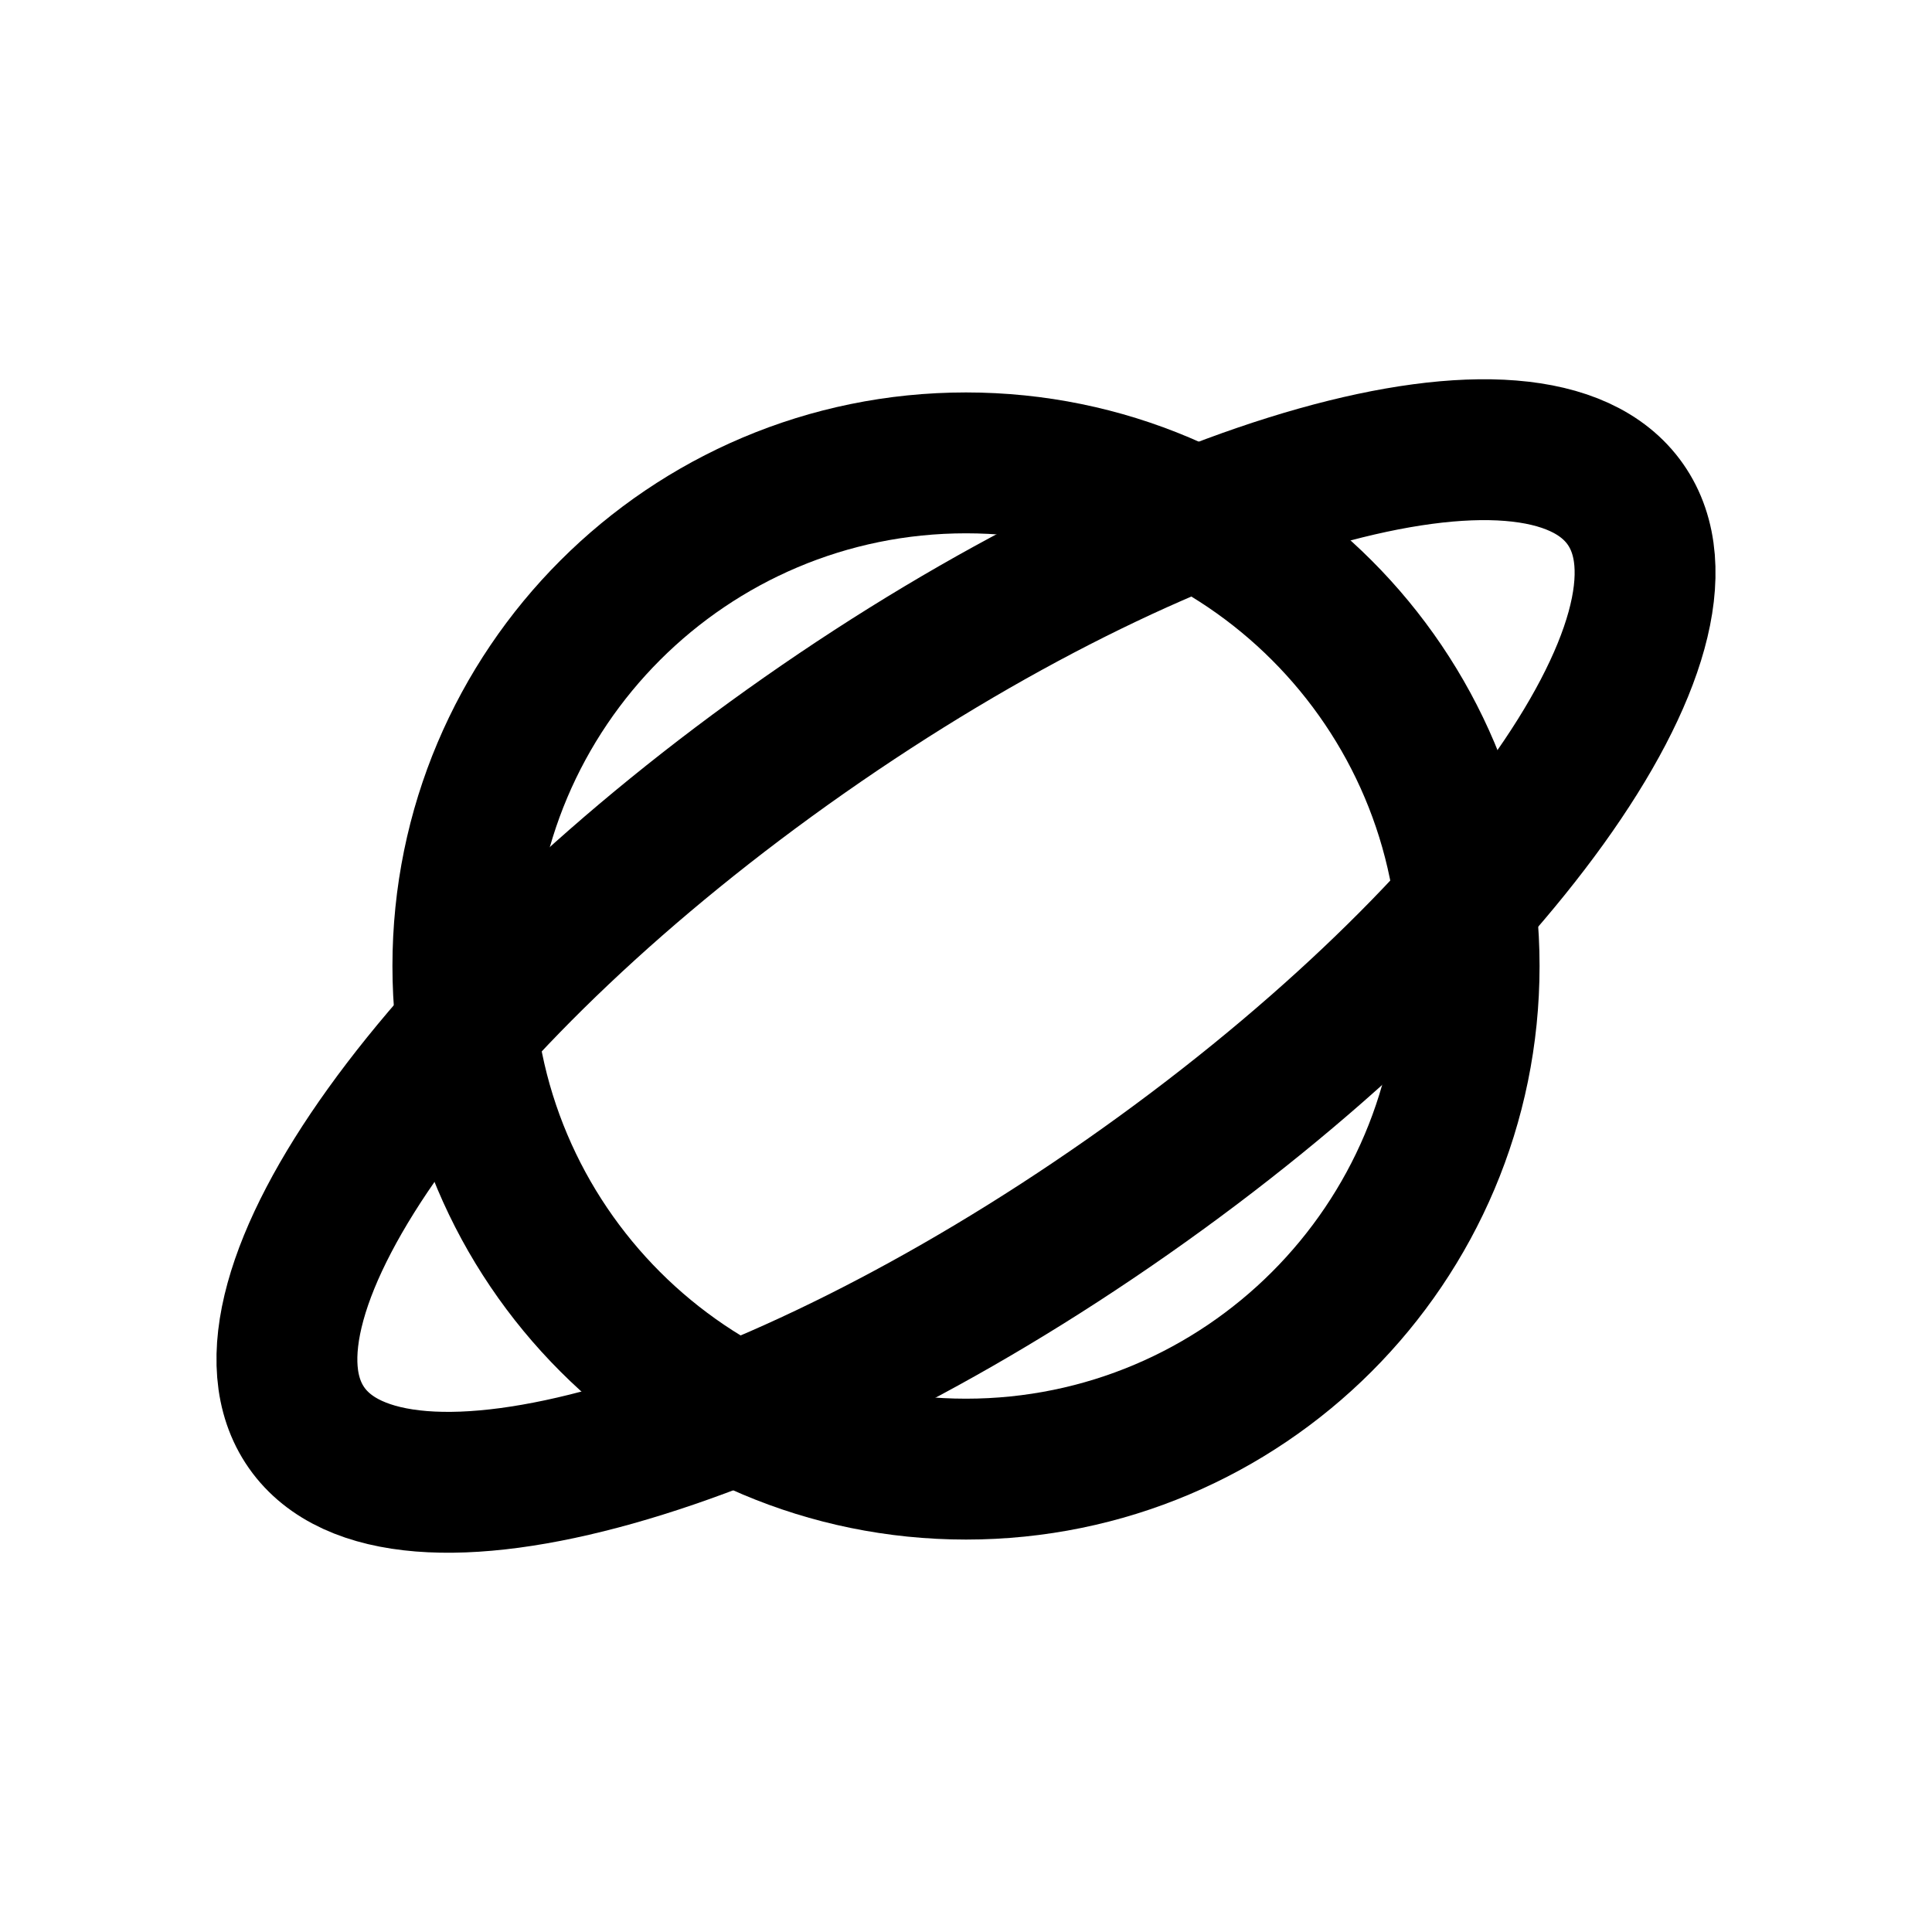
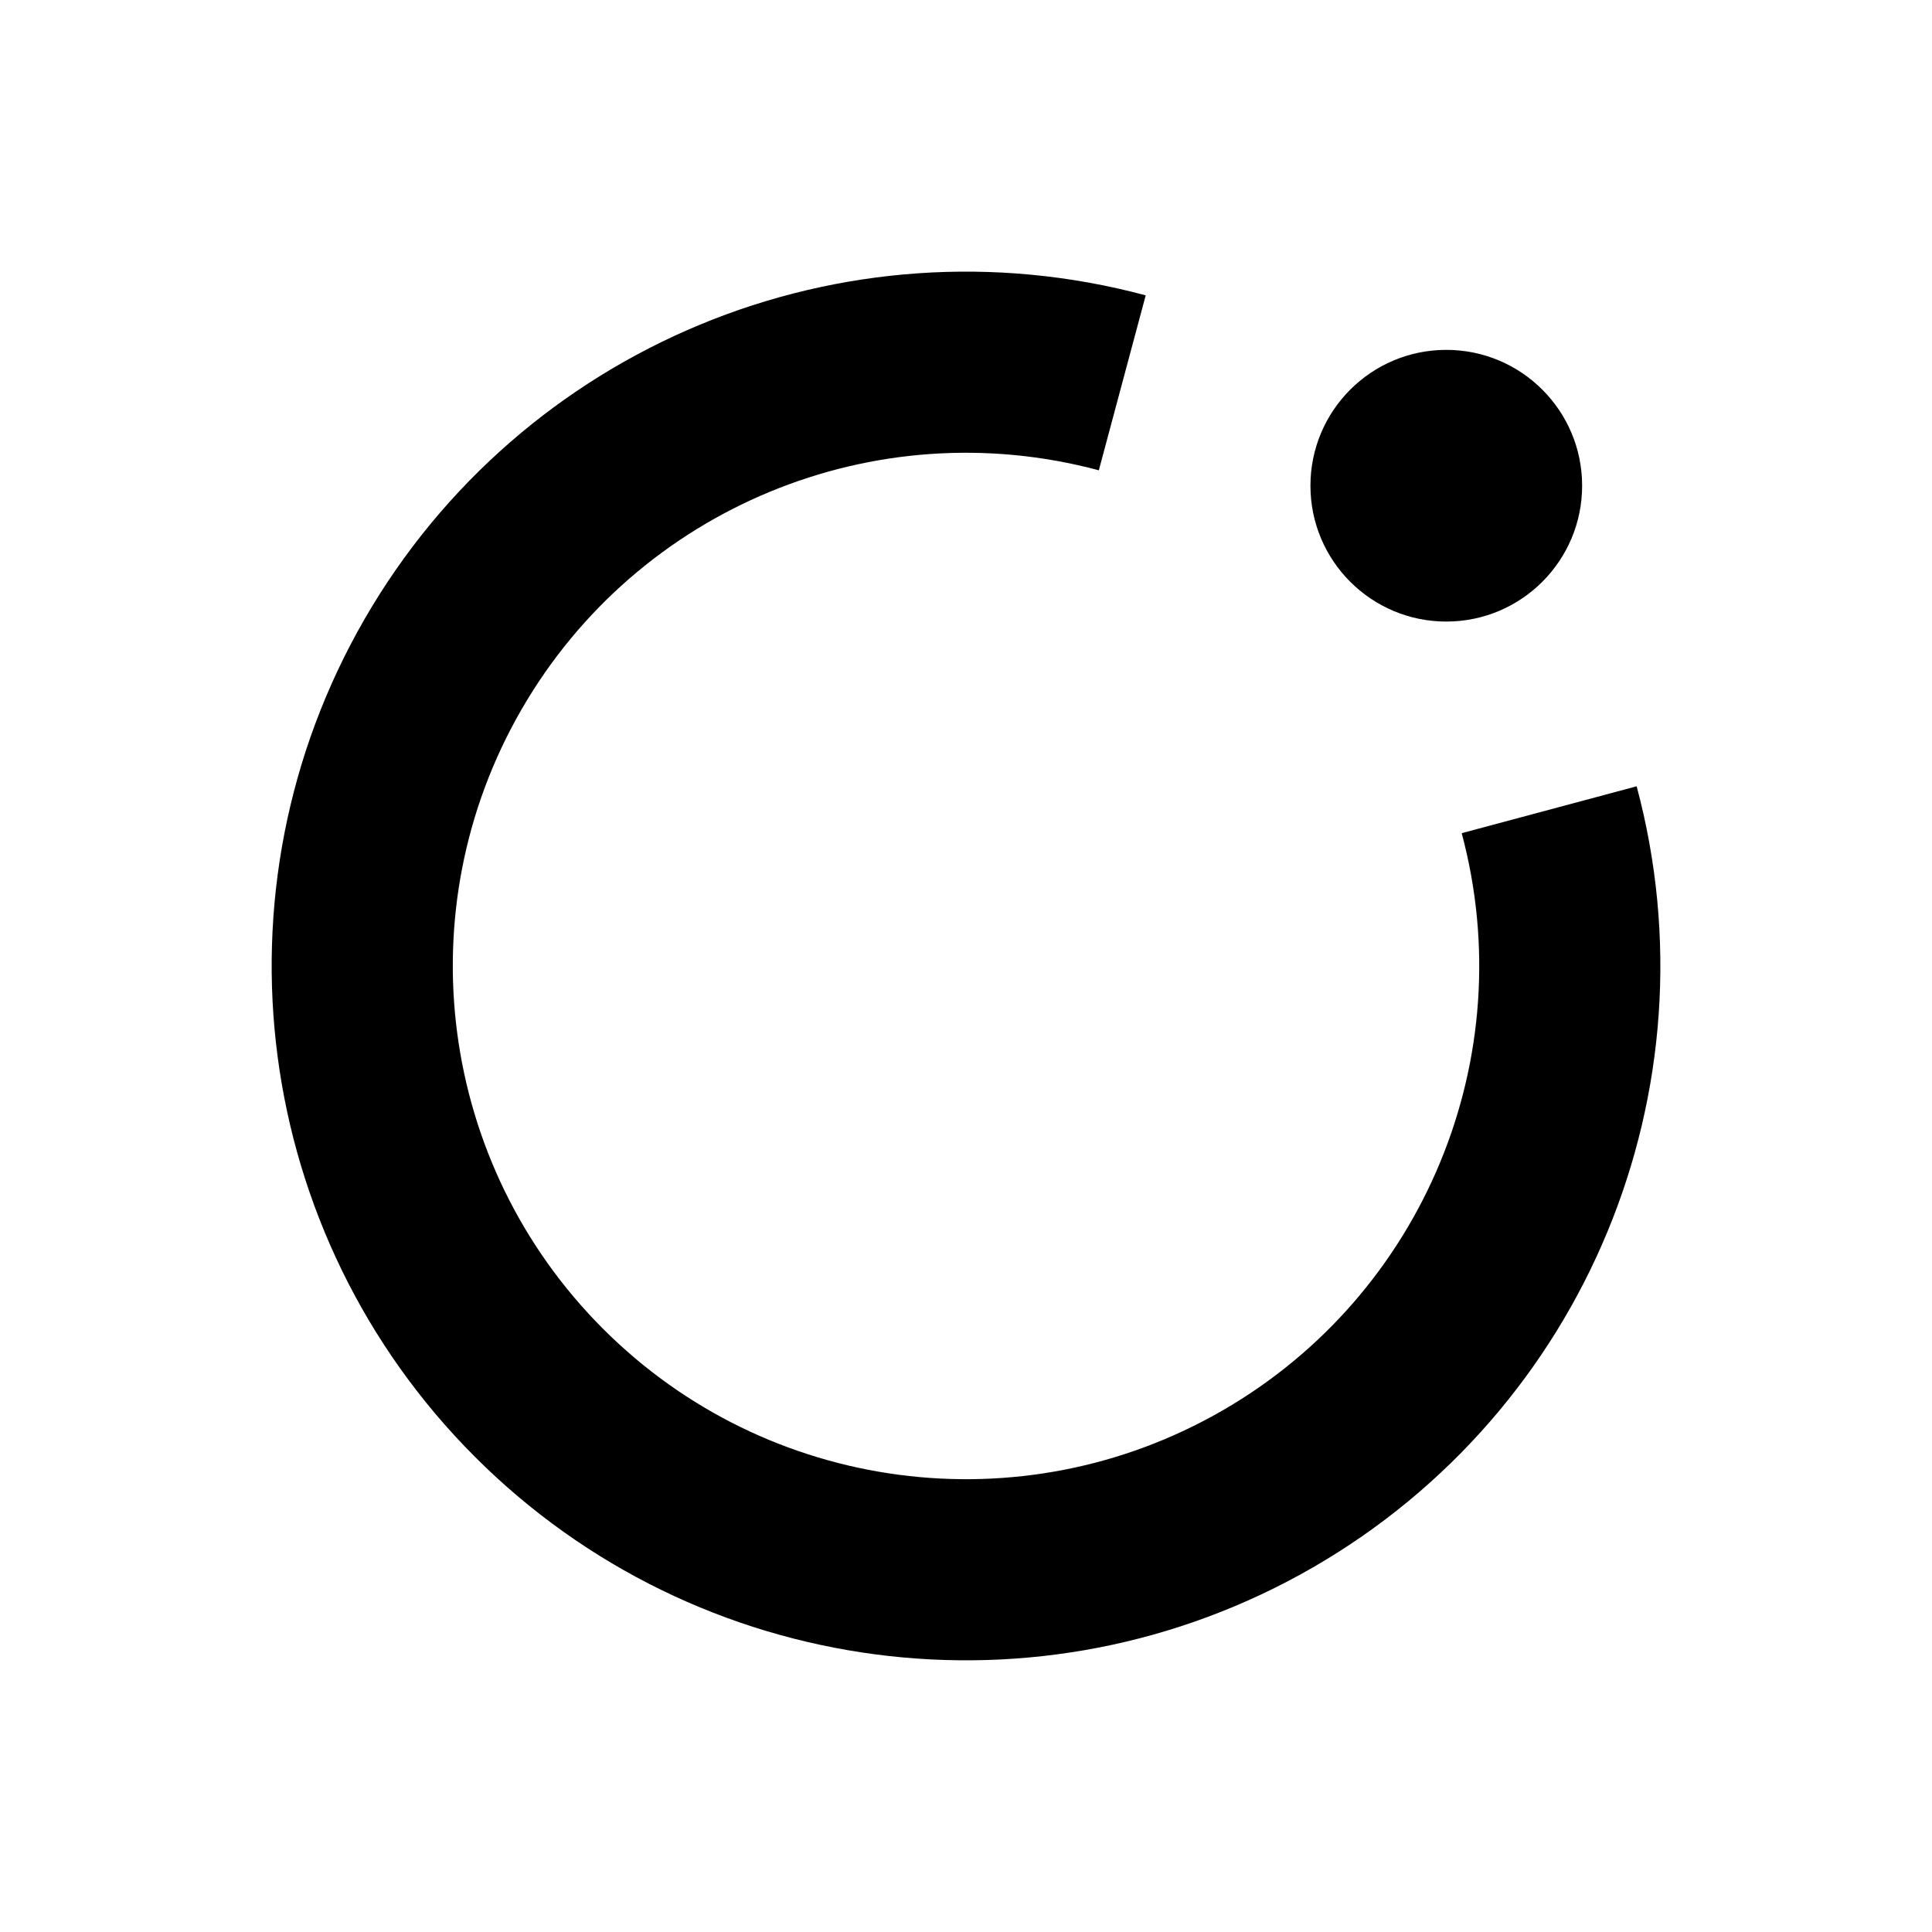
- <svg xmlns="http://www.w3.org/2000/svg" width="24" height="24" viewBox="0 0 24 24">
-   <g fill="none" stroke="#000" stroke-width="1.75">
-     <circle cx="12" cy="12" r="6.25" />
-     <ellipse cx="12" cy="12" rx="10" ry="3.5" transform="rotate(-35 12 12)" />
-   </g>
+ <svg xmlns="http://www.w3.org/2000/svg" width="24" height="24" viewBox="0 0 256 256" aria-label="Orbit">
+   <path d="M 205.274 107.294 A 80 80 0 1 1 148.706 50.726" fill="none" stroke="#000000" stroke-width="24" stroke-linecap="butt" />
+   <circle cx="191.640" cy="64.360" r="18" fill="#000000" />
</svg>
